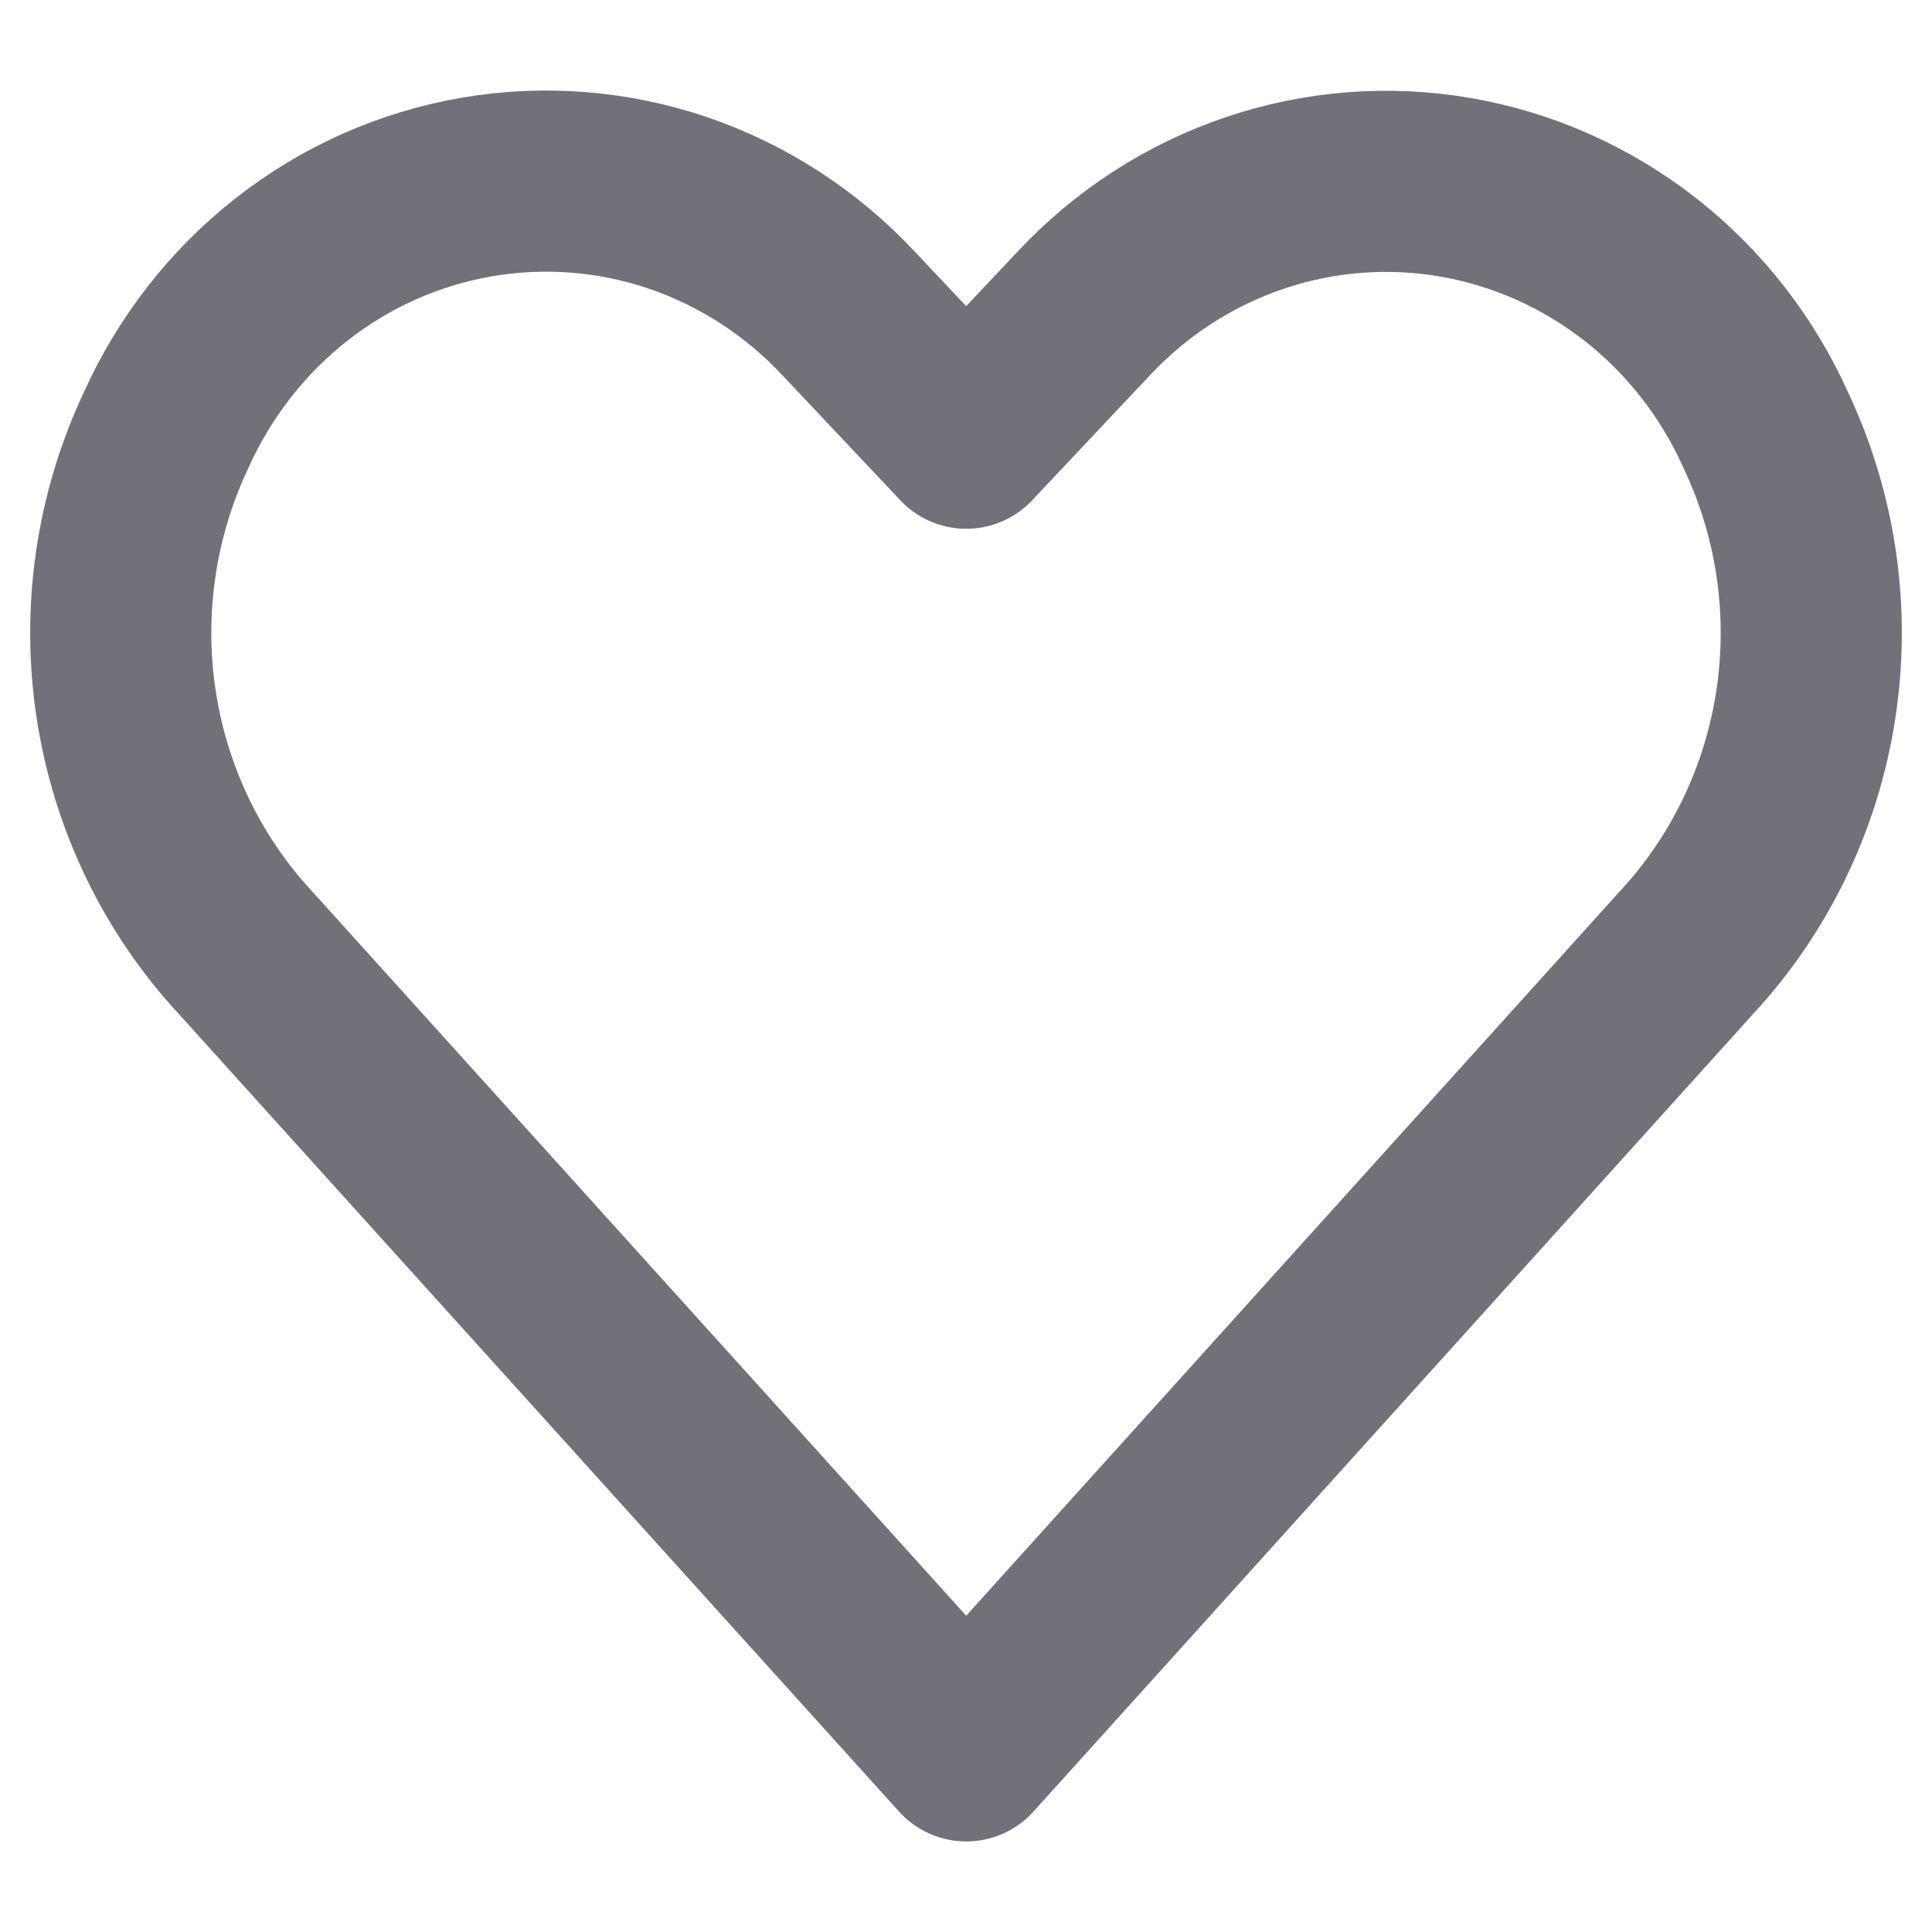
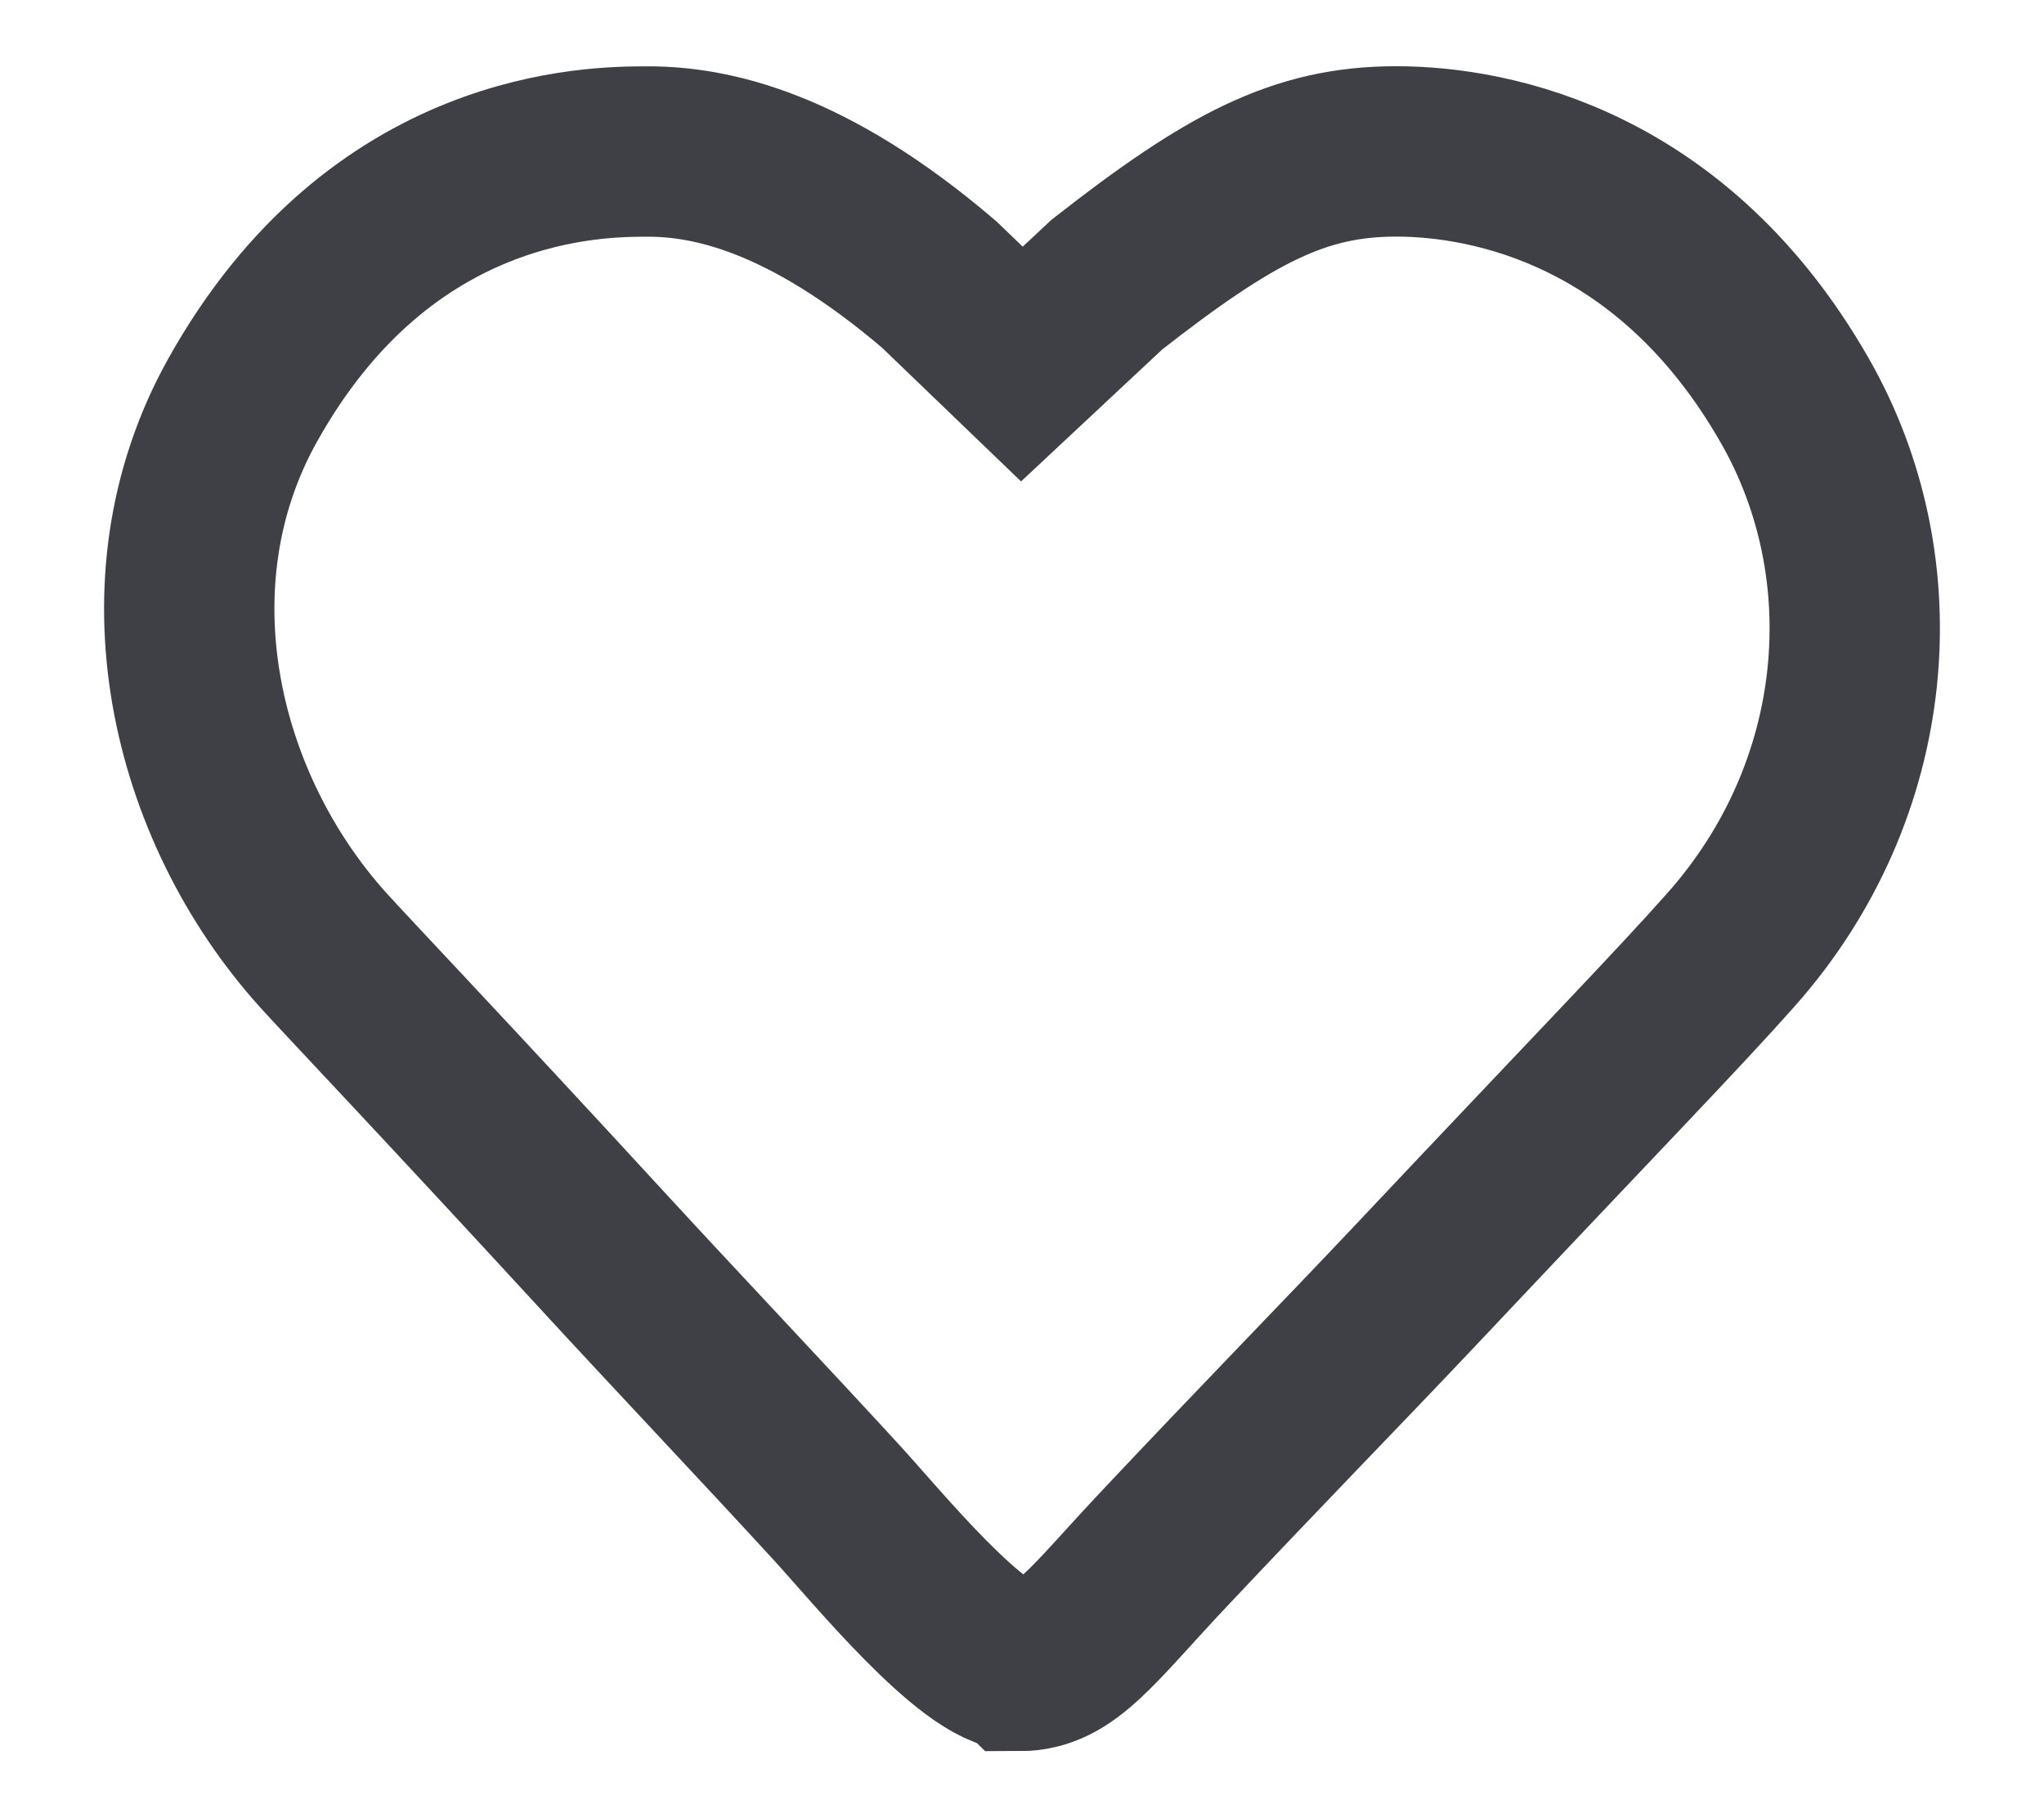
- <svg xmlns="http://www.w3.org/2000/svg" width="16" height="16" viewBox="0 0 16 16" fill="none">
-   <path d="M8.002 14.5L2.035 7.892C1.508 7.325 1.163 6.607 1.045 5.835C0.927 5.063 1.042 4.272 1.373 3.568V3.568C1.609 3.042 1.966 2.583 2.415 2.231C2.863 1.879 3.39 1.645 3.947 1.549C4.505 1.453 5.077 1.498 5.614 1.68C6.15 1.863 6.635 2.176 7.026 2.594L8.002 3.629L8.976 2.595C9.367 2.177 9.851 1.864 10.388 1.682C10.924 1.5 11.496 1.455 12.053 1.551C12.611 1.647 13.136 1.881 13.585 2.232C14.034 2.584 14.391 3.042 14.626 3.568V3.568C14.958 4.272 15.073 5.062 14.955 5.835C14.837 6.607 14.492 7.324 13.965 7.891L8.002 14.5Z" stroke="#71717A" stroke-width="1.5" stroke-linecap="round" stroke-linejoin="round" />
+ <svg xmlns="http://www.w3.org/2000/svg" width="18" height="16" fill="none" viewBox="0 0 18 16">
+   <path stroke="#3F3F46" stroke-width="1.5" d="M8.98 14.667c.404 0 .632-.353 1.283-1.043.813-.864 1.598-1.668 2.168-2.272 1.682-1.784 2.343-2.461 2.812-2.99 1.247-1.403 1.41-3.354.563-4.834-1.066-1.867-2.656-2.195-3.511-2.195-.856 0-1.467.328-2.547 1.172l-.749.7-.728-.7C7.099 1.503 6.25 1.334 5.706 1.334c-.454 0-2.35 0-3.572 2.194-.892 1.6-.426 3.573.71 4.834.203.226 1.042 1.105 2.496 2.686.586.637 1.415 1.513 2.025 2.178.346.376 1.21 1.44 1.614 1.44Z" clip-rule="evenodd" />
</svg>
